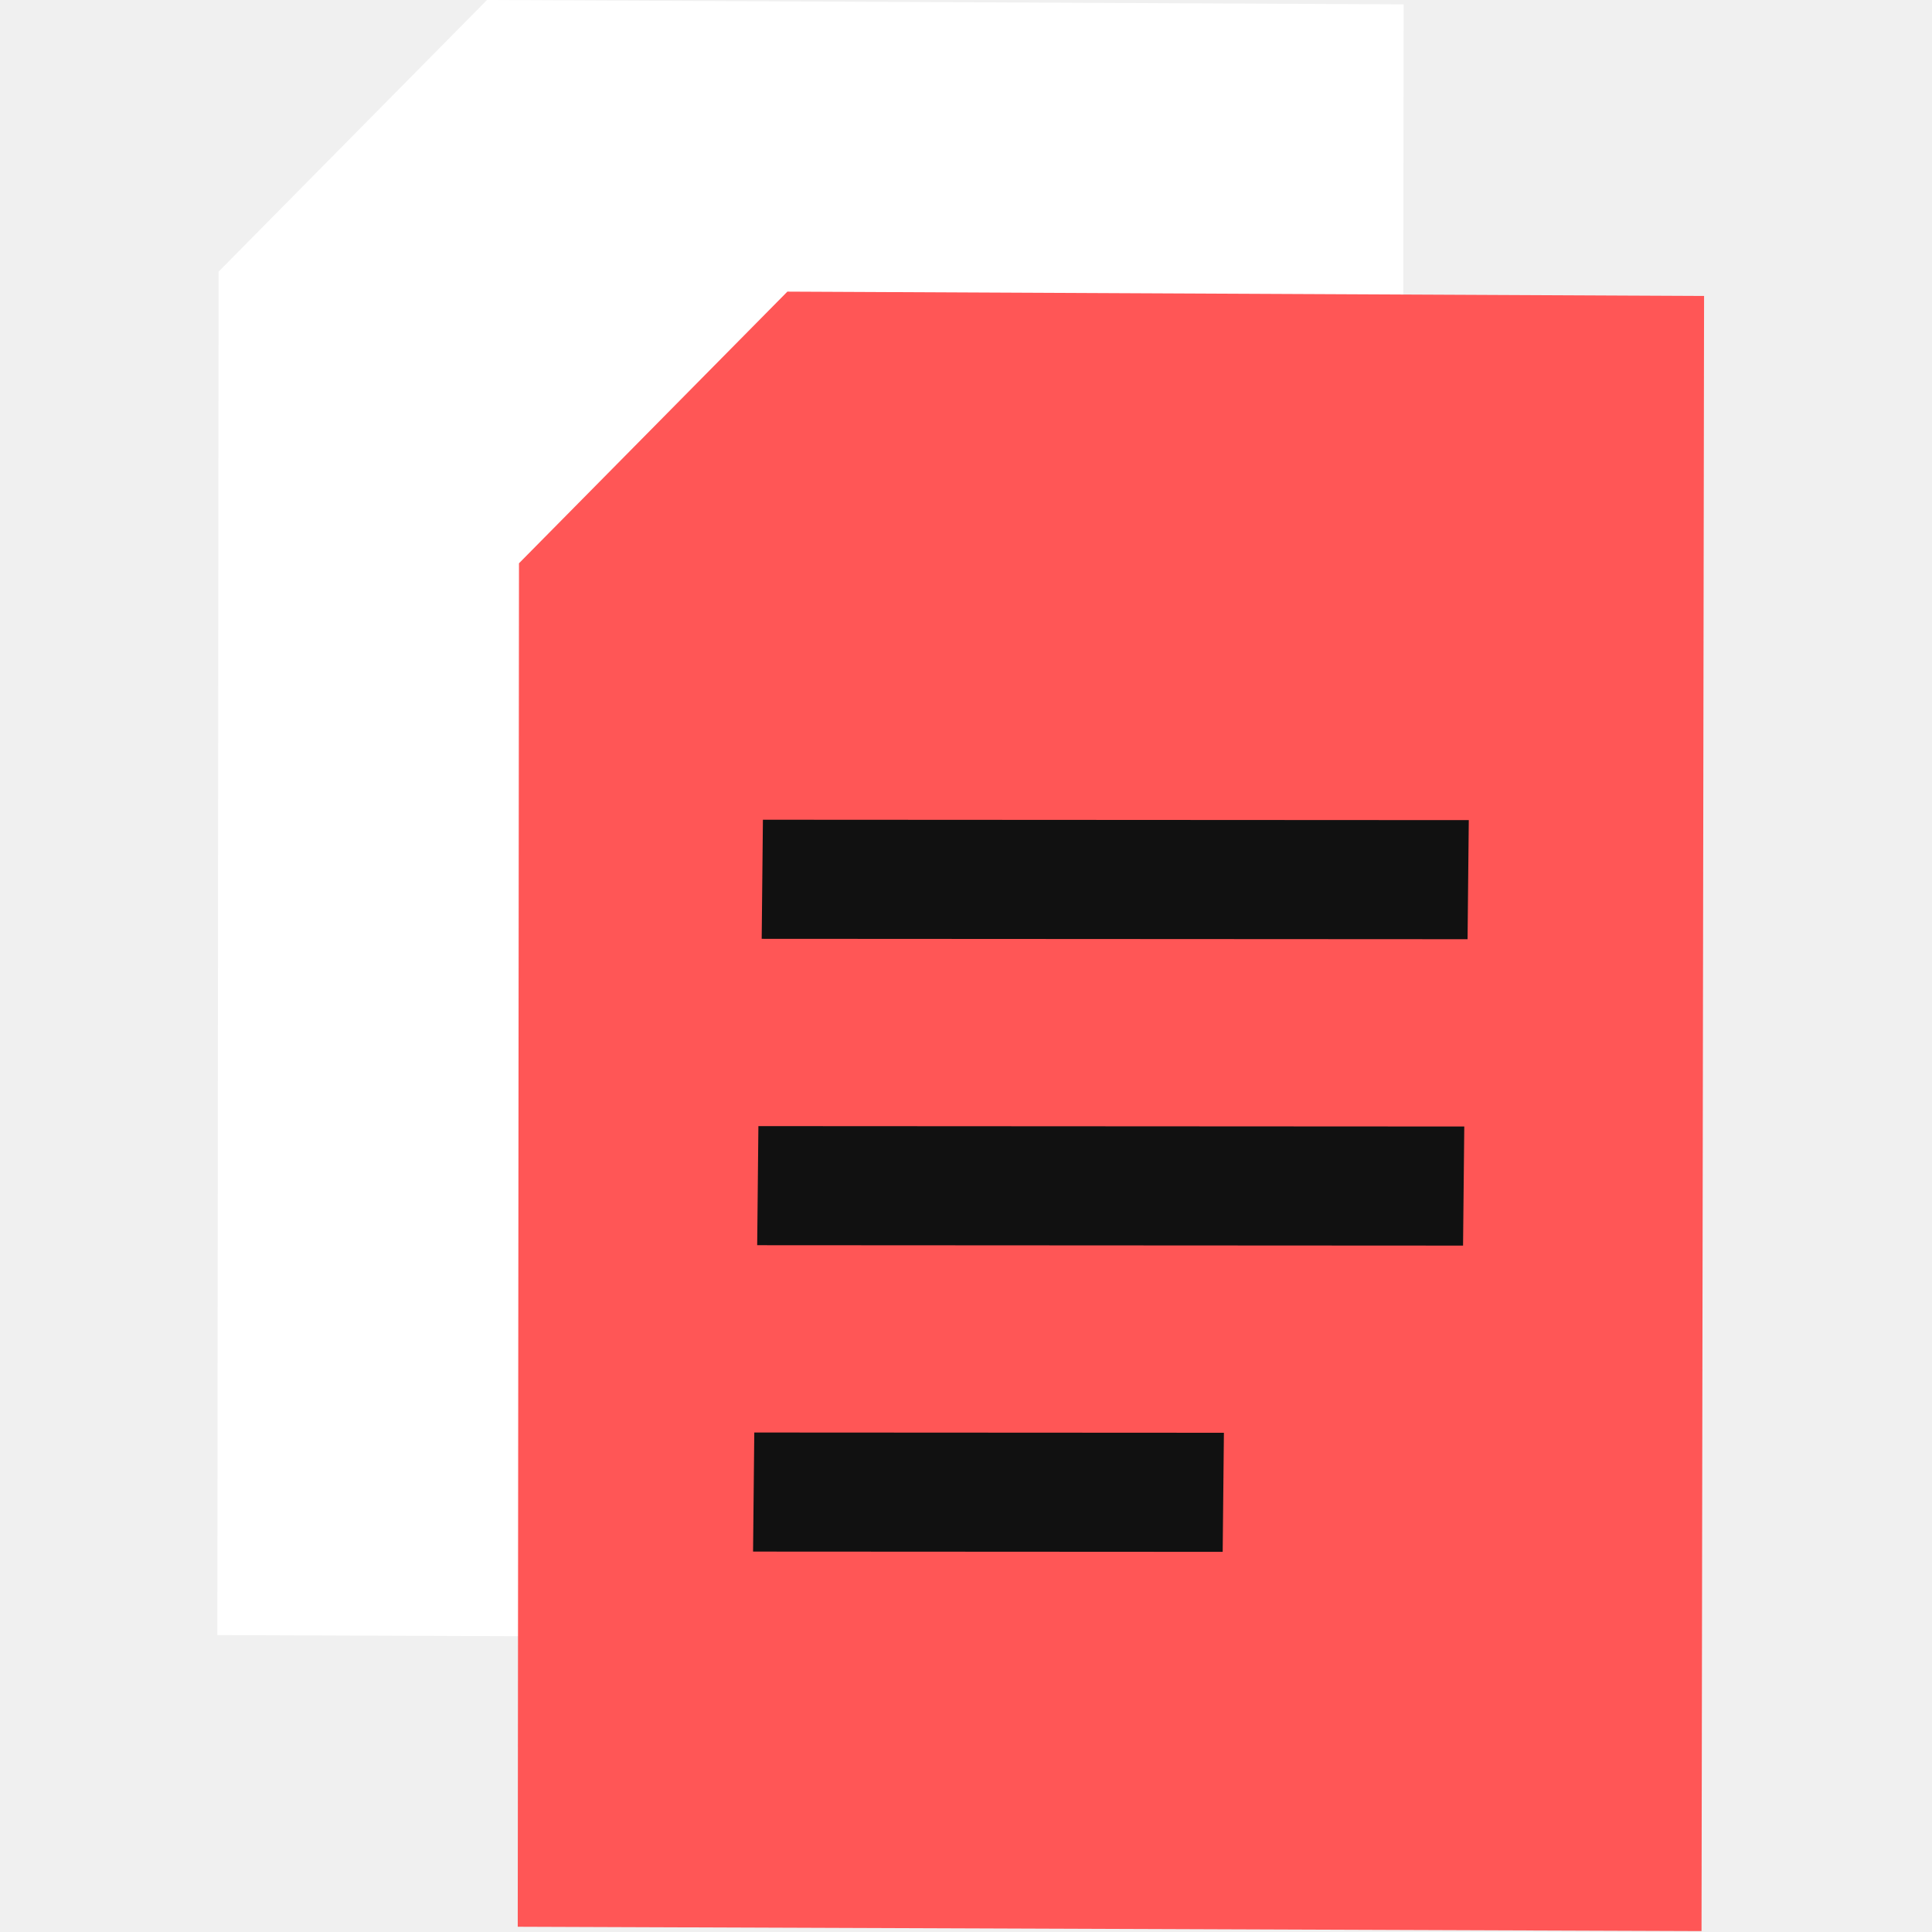
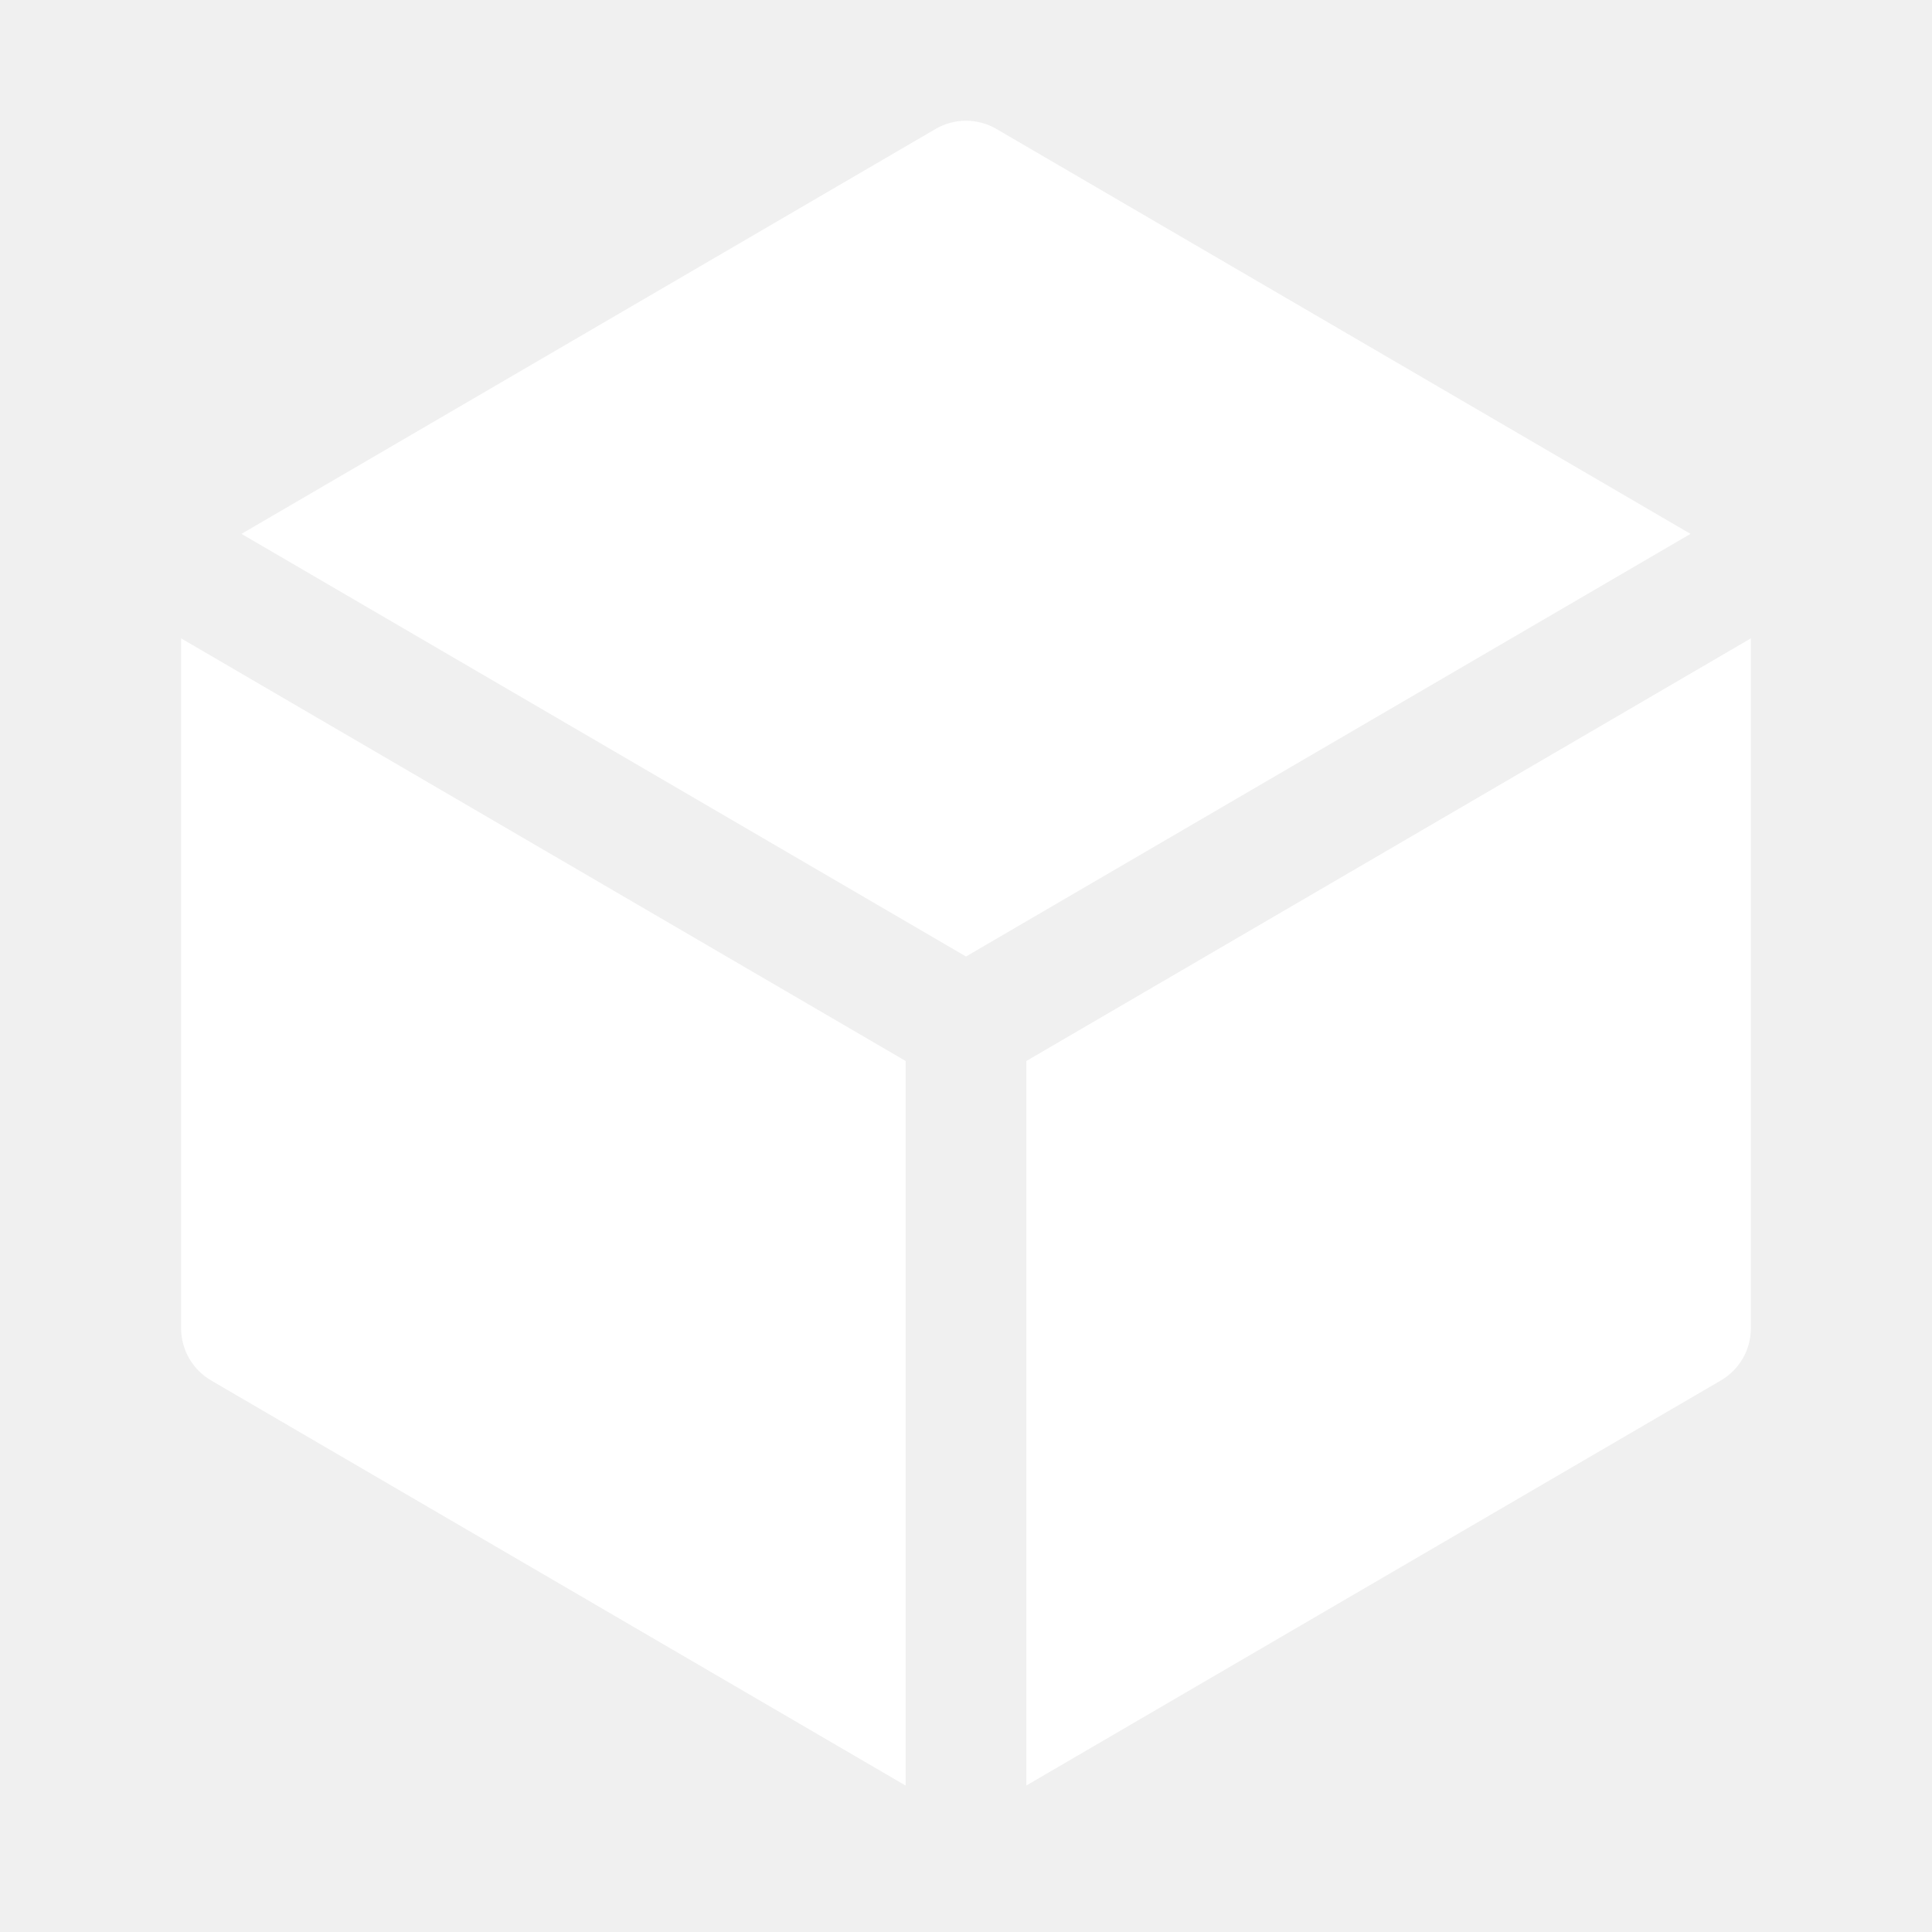
- <svg xmlns="http://www.w3.org/2000/svg" width="24" height="24" viewBox="0 0 93 120" fill="none">
-   <path d="M16.748 0L73.685 0.271L73.527 101.831L0 101.56L0.077 16.873L16.748 0Z" fill="white" />
-   <path d="M35.406 18.113L92.343 18.384L92.185 119.944L18.658 119.674L18.735 34.987L35.406 18.113Z" fill="#FF5656" />
-   <path d="M77.729 50.939L33.886 50.915L33.81 58.312L77.653 58.336L77.729 50.939Z" fill="#111111" />
-   <path d="M77.449 69.969L33.605 69.945L33.53 77.342L77.373 77.366L77.449 69.969Z" fill="#111111" />
-   <path d="M62.519 88.992L33.35 88.976L33.274 96.372L62.443 96.388L62.519 88.992Z" fill="#111111" />
+ <svg xmlns="http://www.w3.org/2000/svg" width="24" height="24" viewBox="0 0 24 24" fill="white" class="size-6">
+   <path d="M12.378 1.602a.75.75 0 0 0-.756 0L3 6.632l9 5.25 9-5.25-8.622-5.03ZM21.75 7.93l-9 5.25v9l8.628-5.032a.75.75 0 0 0 .372-.648V7.93ZM11.25 22.18v-9l-9-5.25v8.57a.75.75 0 0 0 .372.648l8.628 5.033Z" />
</svg>
